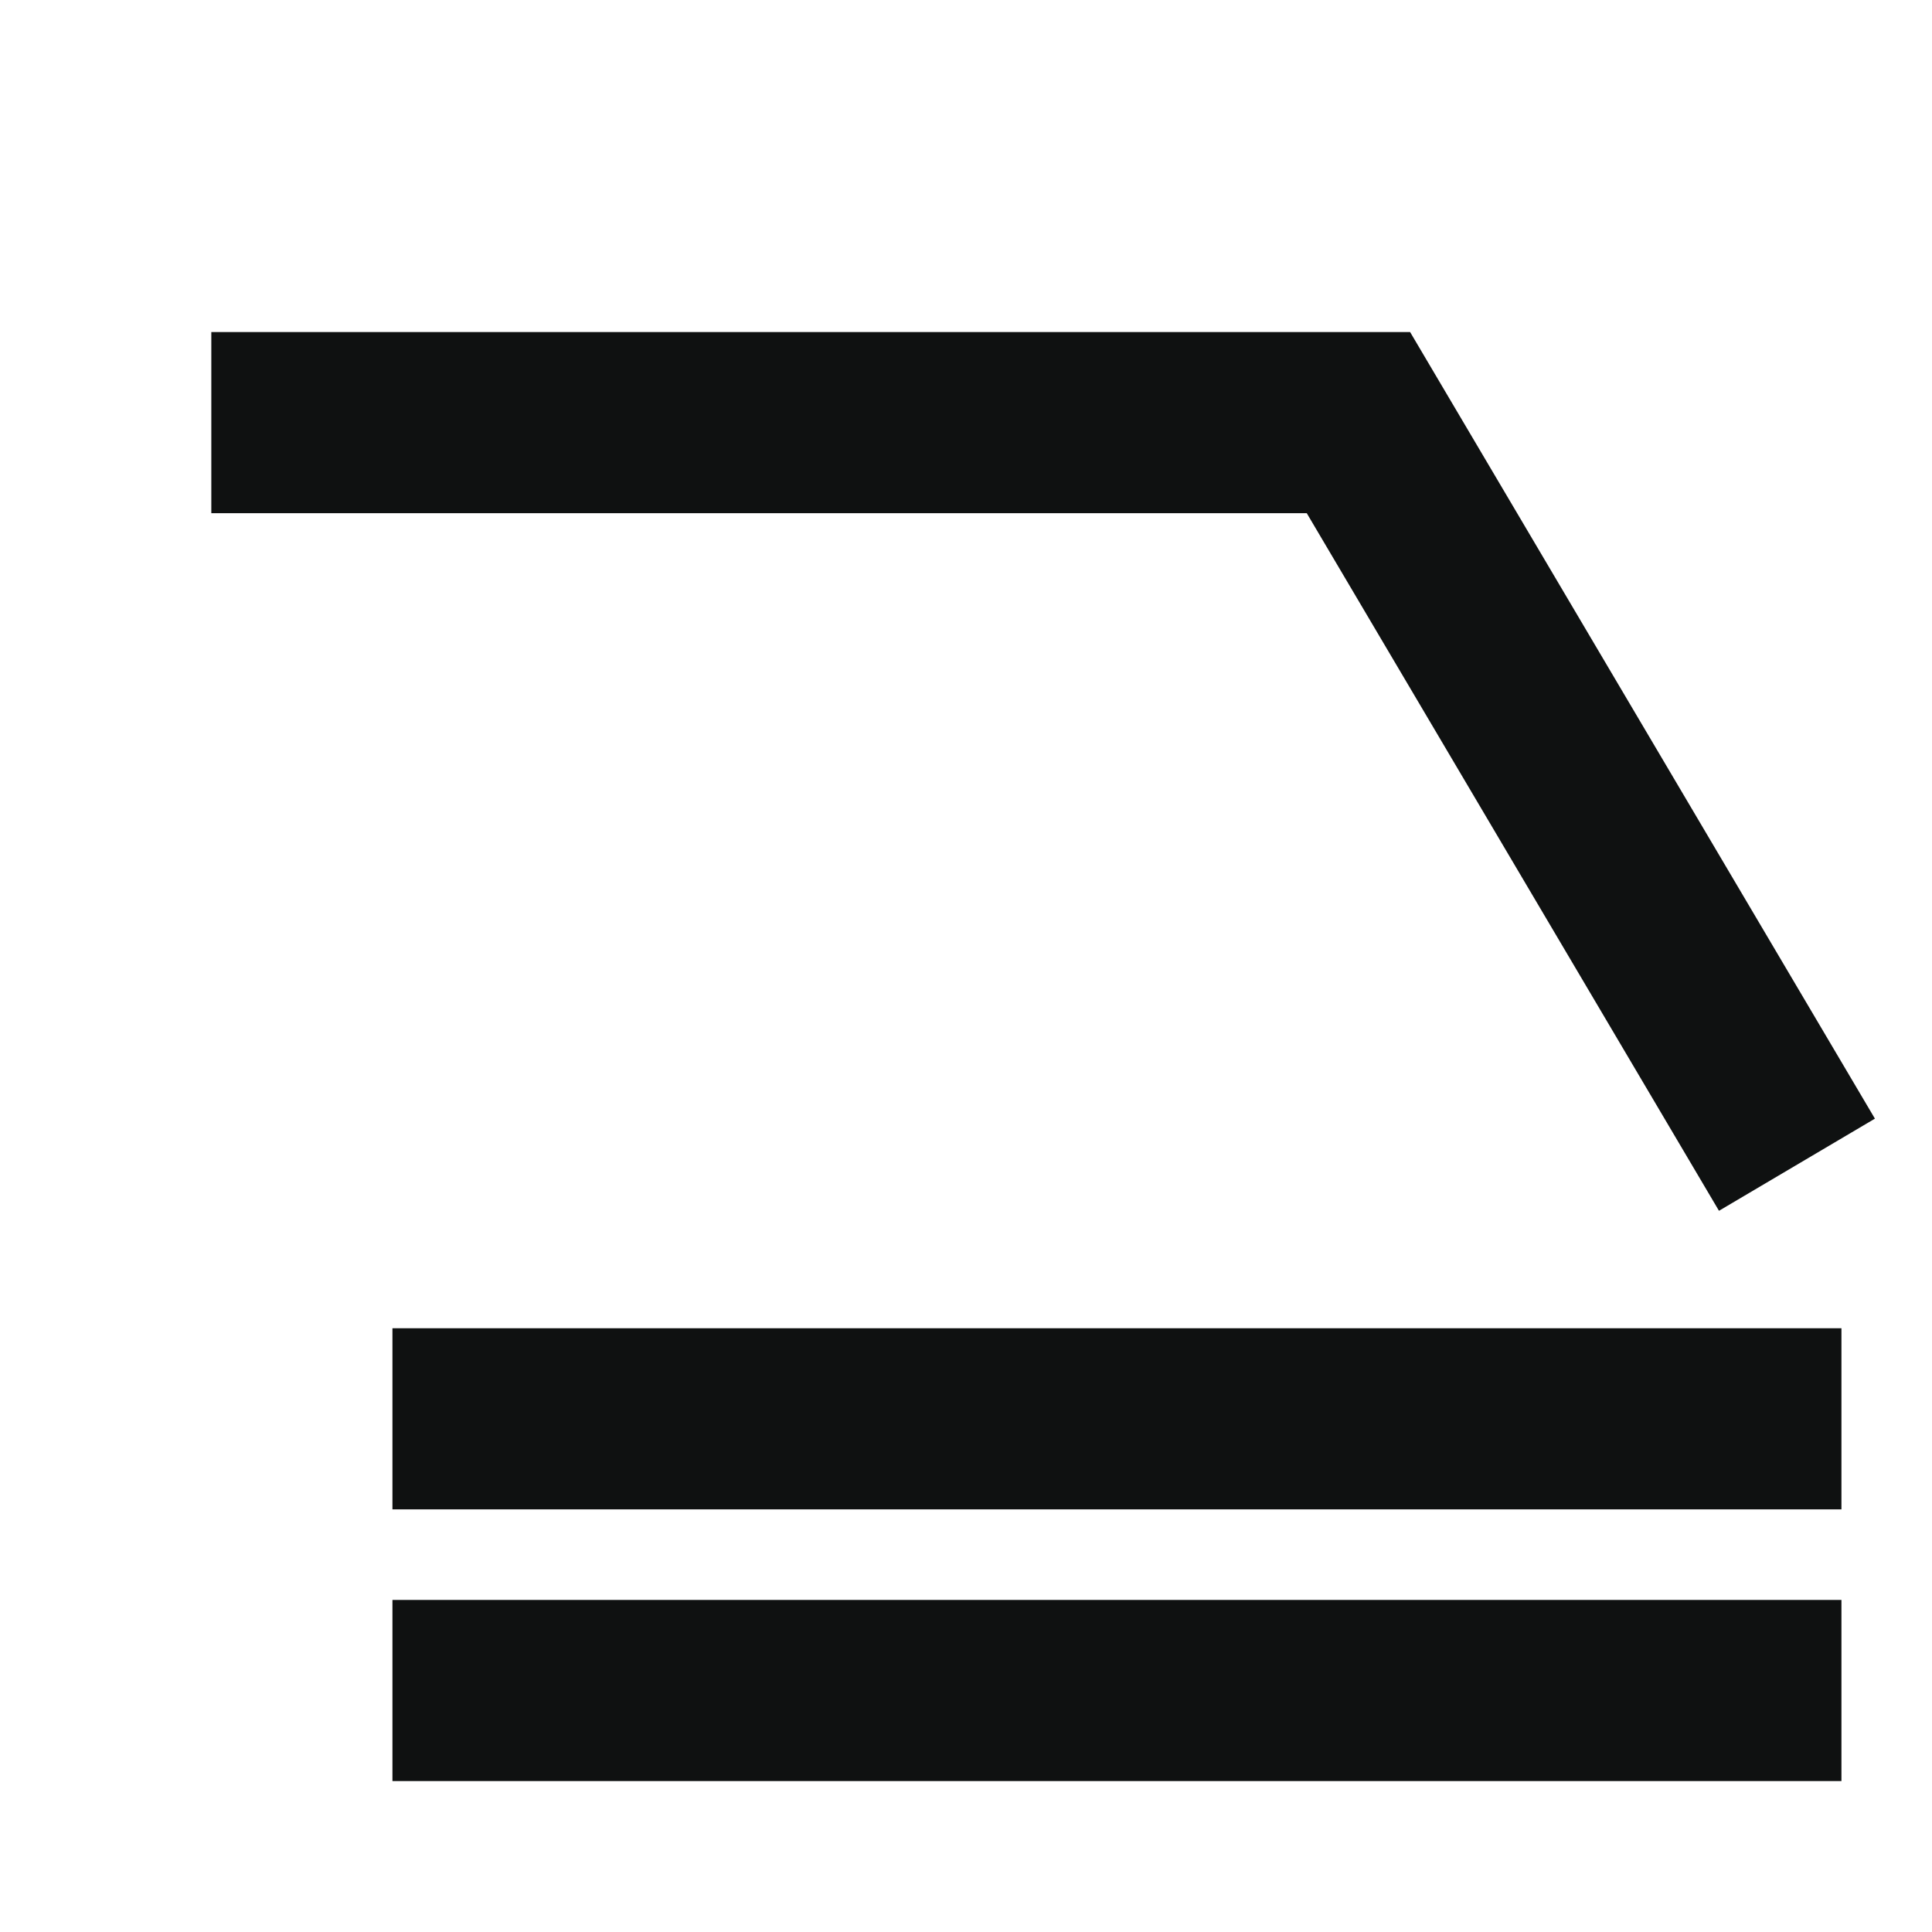
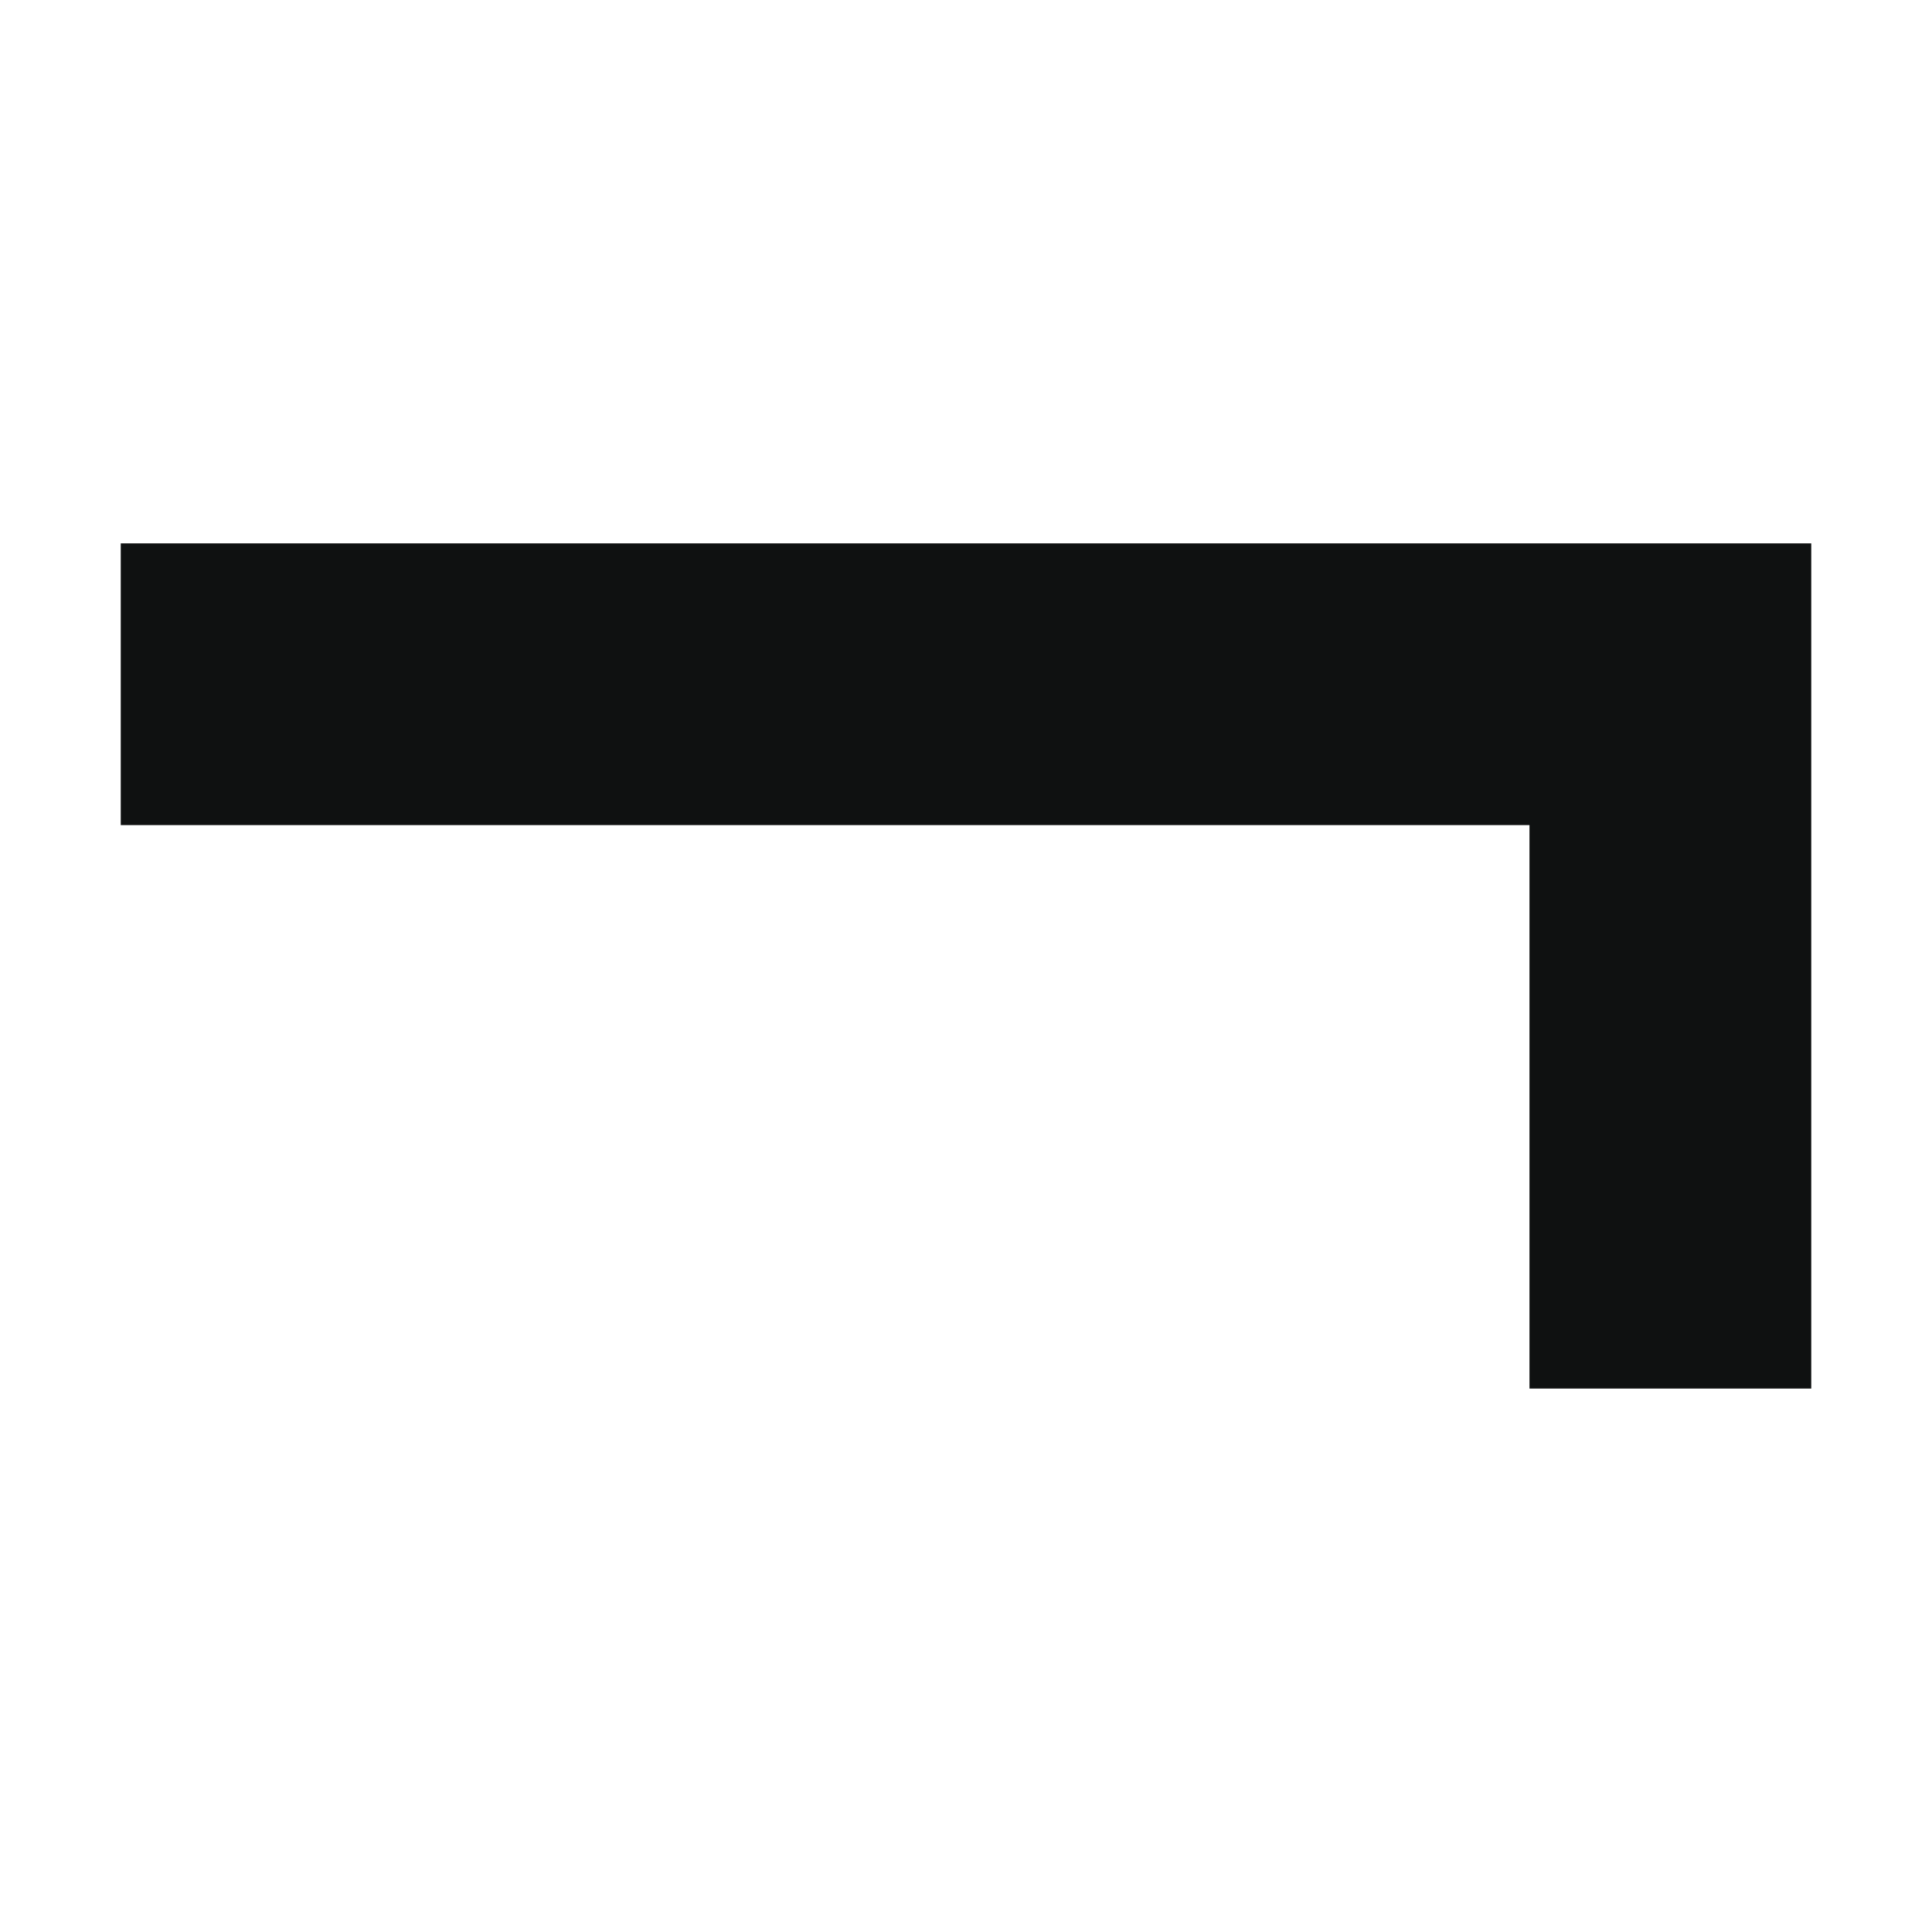
- <svg xmlns="http://www.w3.org/2000/svg" viewBox="0 0 64 64" width="64" height="64" role="img" aria-label="CUADRA">
-   <g fill="none" stroke="#0F1111" stroke-width="6" stroke-linecap="square" stroke-linejoin="miter">
-     <path d="M10 14H45L58 36" />
-     <path d="M16 47H58" />
-     <path d="M16 56H58" />
-   </g>
+ <svg xmlns="http://www.w3.org/2000/svg" viewBox="0 0 32 32" width="32" height="32" role="img" aria-label="isotipo CUADRA">
+   <path d="m 2.0,9.0 v 4.666 H 6.667 11.333 16.0 20.667 25.333 v 4.667 4.666 H 30.0 V 18.333 13.667 9.0 H 25.333 20.667 16.0 11.333 6.667 Z" fill="#0F1111" />
</svg>
